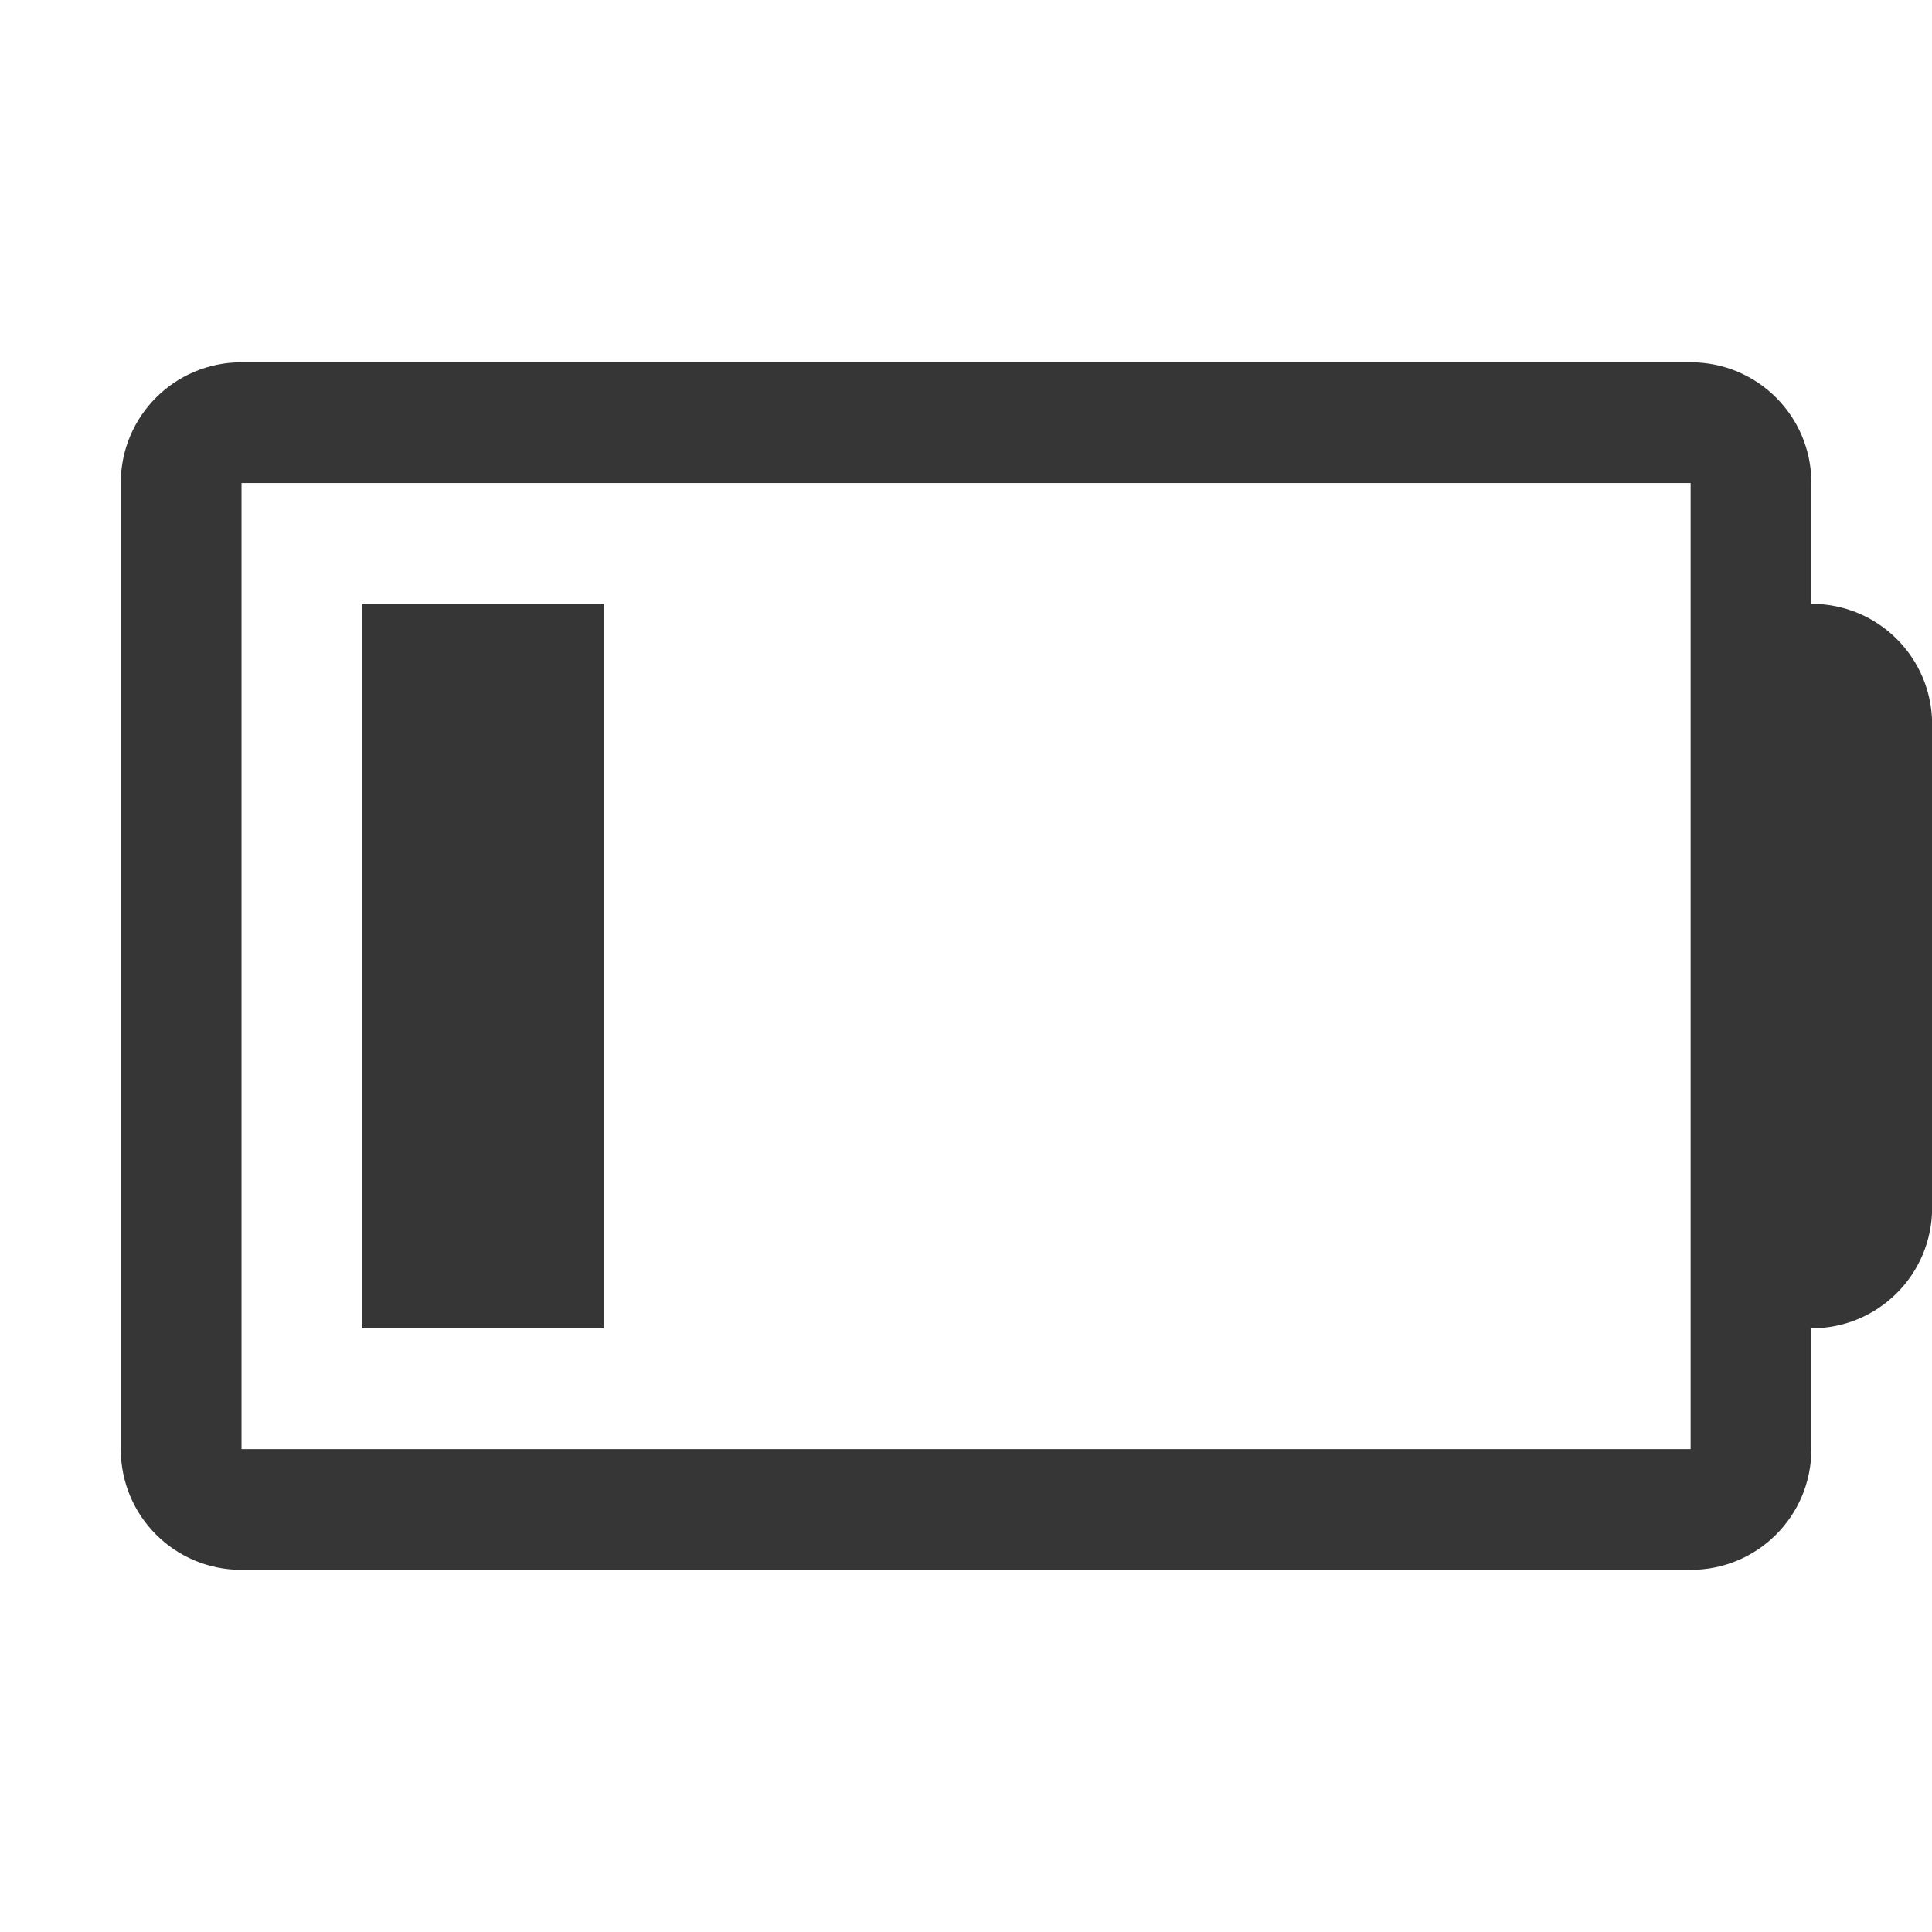
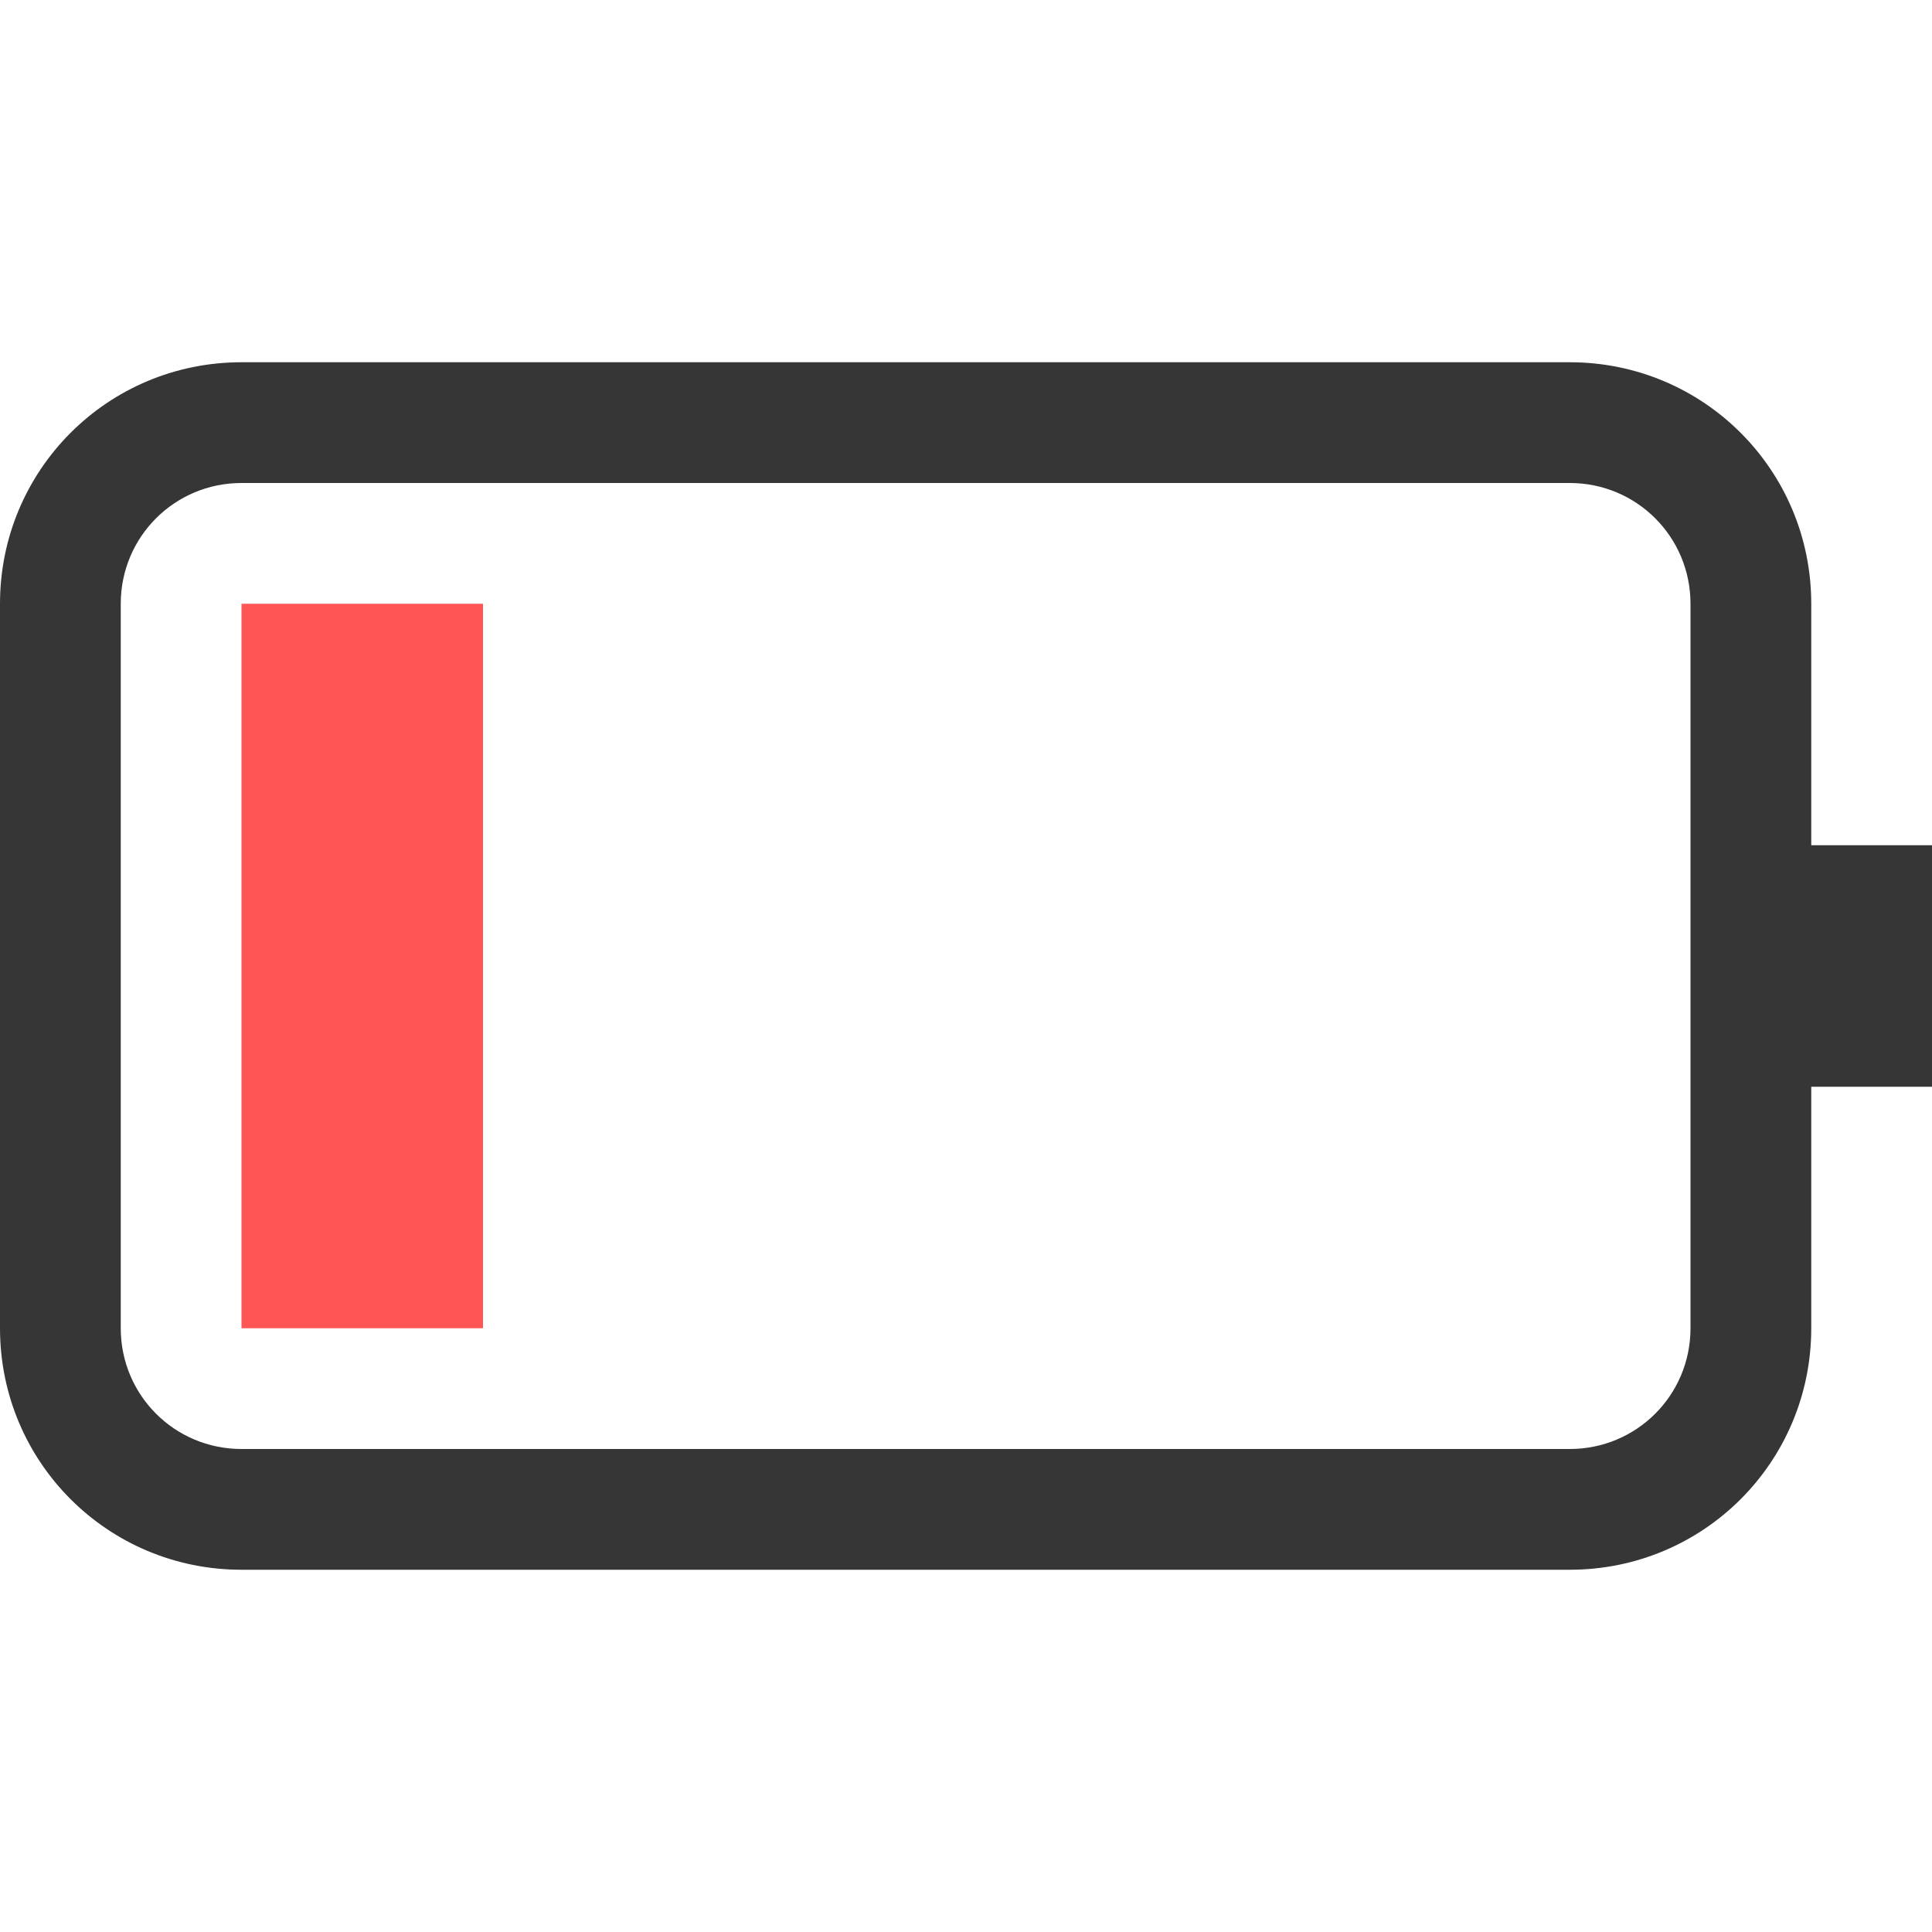
- <svg xmlns="http://www.w3.org/2000/svg" width="16" height="16" viewBox="0 0 4.233 4.233" version="1.1" id="svg5">
-   <defs id="defs2" />
-   <path id="rect3137" style="opacity:1;fill:#363636;stroke-width:0.991" d="M 2,3 C 1.446,3 1,3.446 1,4 v 8 c 0,0.554 0.446,1 1,1 h 12 c 0.554,0 1,-0.446 1,-1 v -1 c 0.554,0 1,-0.446 1,-1 V 6 C 16,5.446 15.554,5 15,5 V 4 C 15,3.446 14.554,3 14,3 Z m 0,1 h 12 v 8 H 2 Z m 1,1 v 6 H 5 V 5 Z" transform="scale(0.2645833)" />
+ <svg xmlns="http://www.w3.org/2000/svg" width="16" height="16" version="1.1">
+   <path d="m2 3c-1.108 0-2 0.892-2 2v6c0 1.108 0.892 2 2 2h11c1.108 0 2-0.892 2-2v-2h1v-2h-1v-2c0-1.108-0.892-2-2-2zm0 1h11c0.554 0 1 0.446 1 1v6c0 0.554-0.446 1-1 1h-11c-0.554 0-1-0.446-1-1v-6c0-0.554 0.446-1 1-1z" fill="#363636" stroke-linecap="round" stroke-linejoin="round" stroke-width="1.5" style="paint-order:stroke fill markers" />
+   <rect x="2" y="5" width="2" height="6" rx="0" ry="0" fill="#ff5555" stroke-linecap="round" stroke-linejoin="round" stroke-width=".64" style="paint-order:stroke fill markers" />
</svg>
